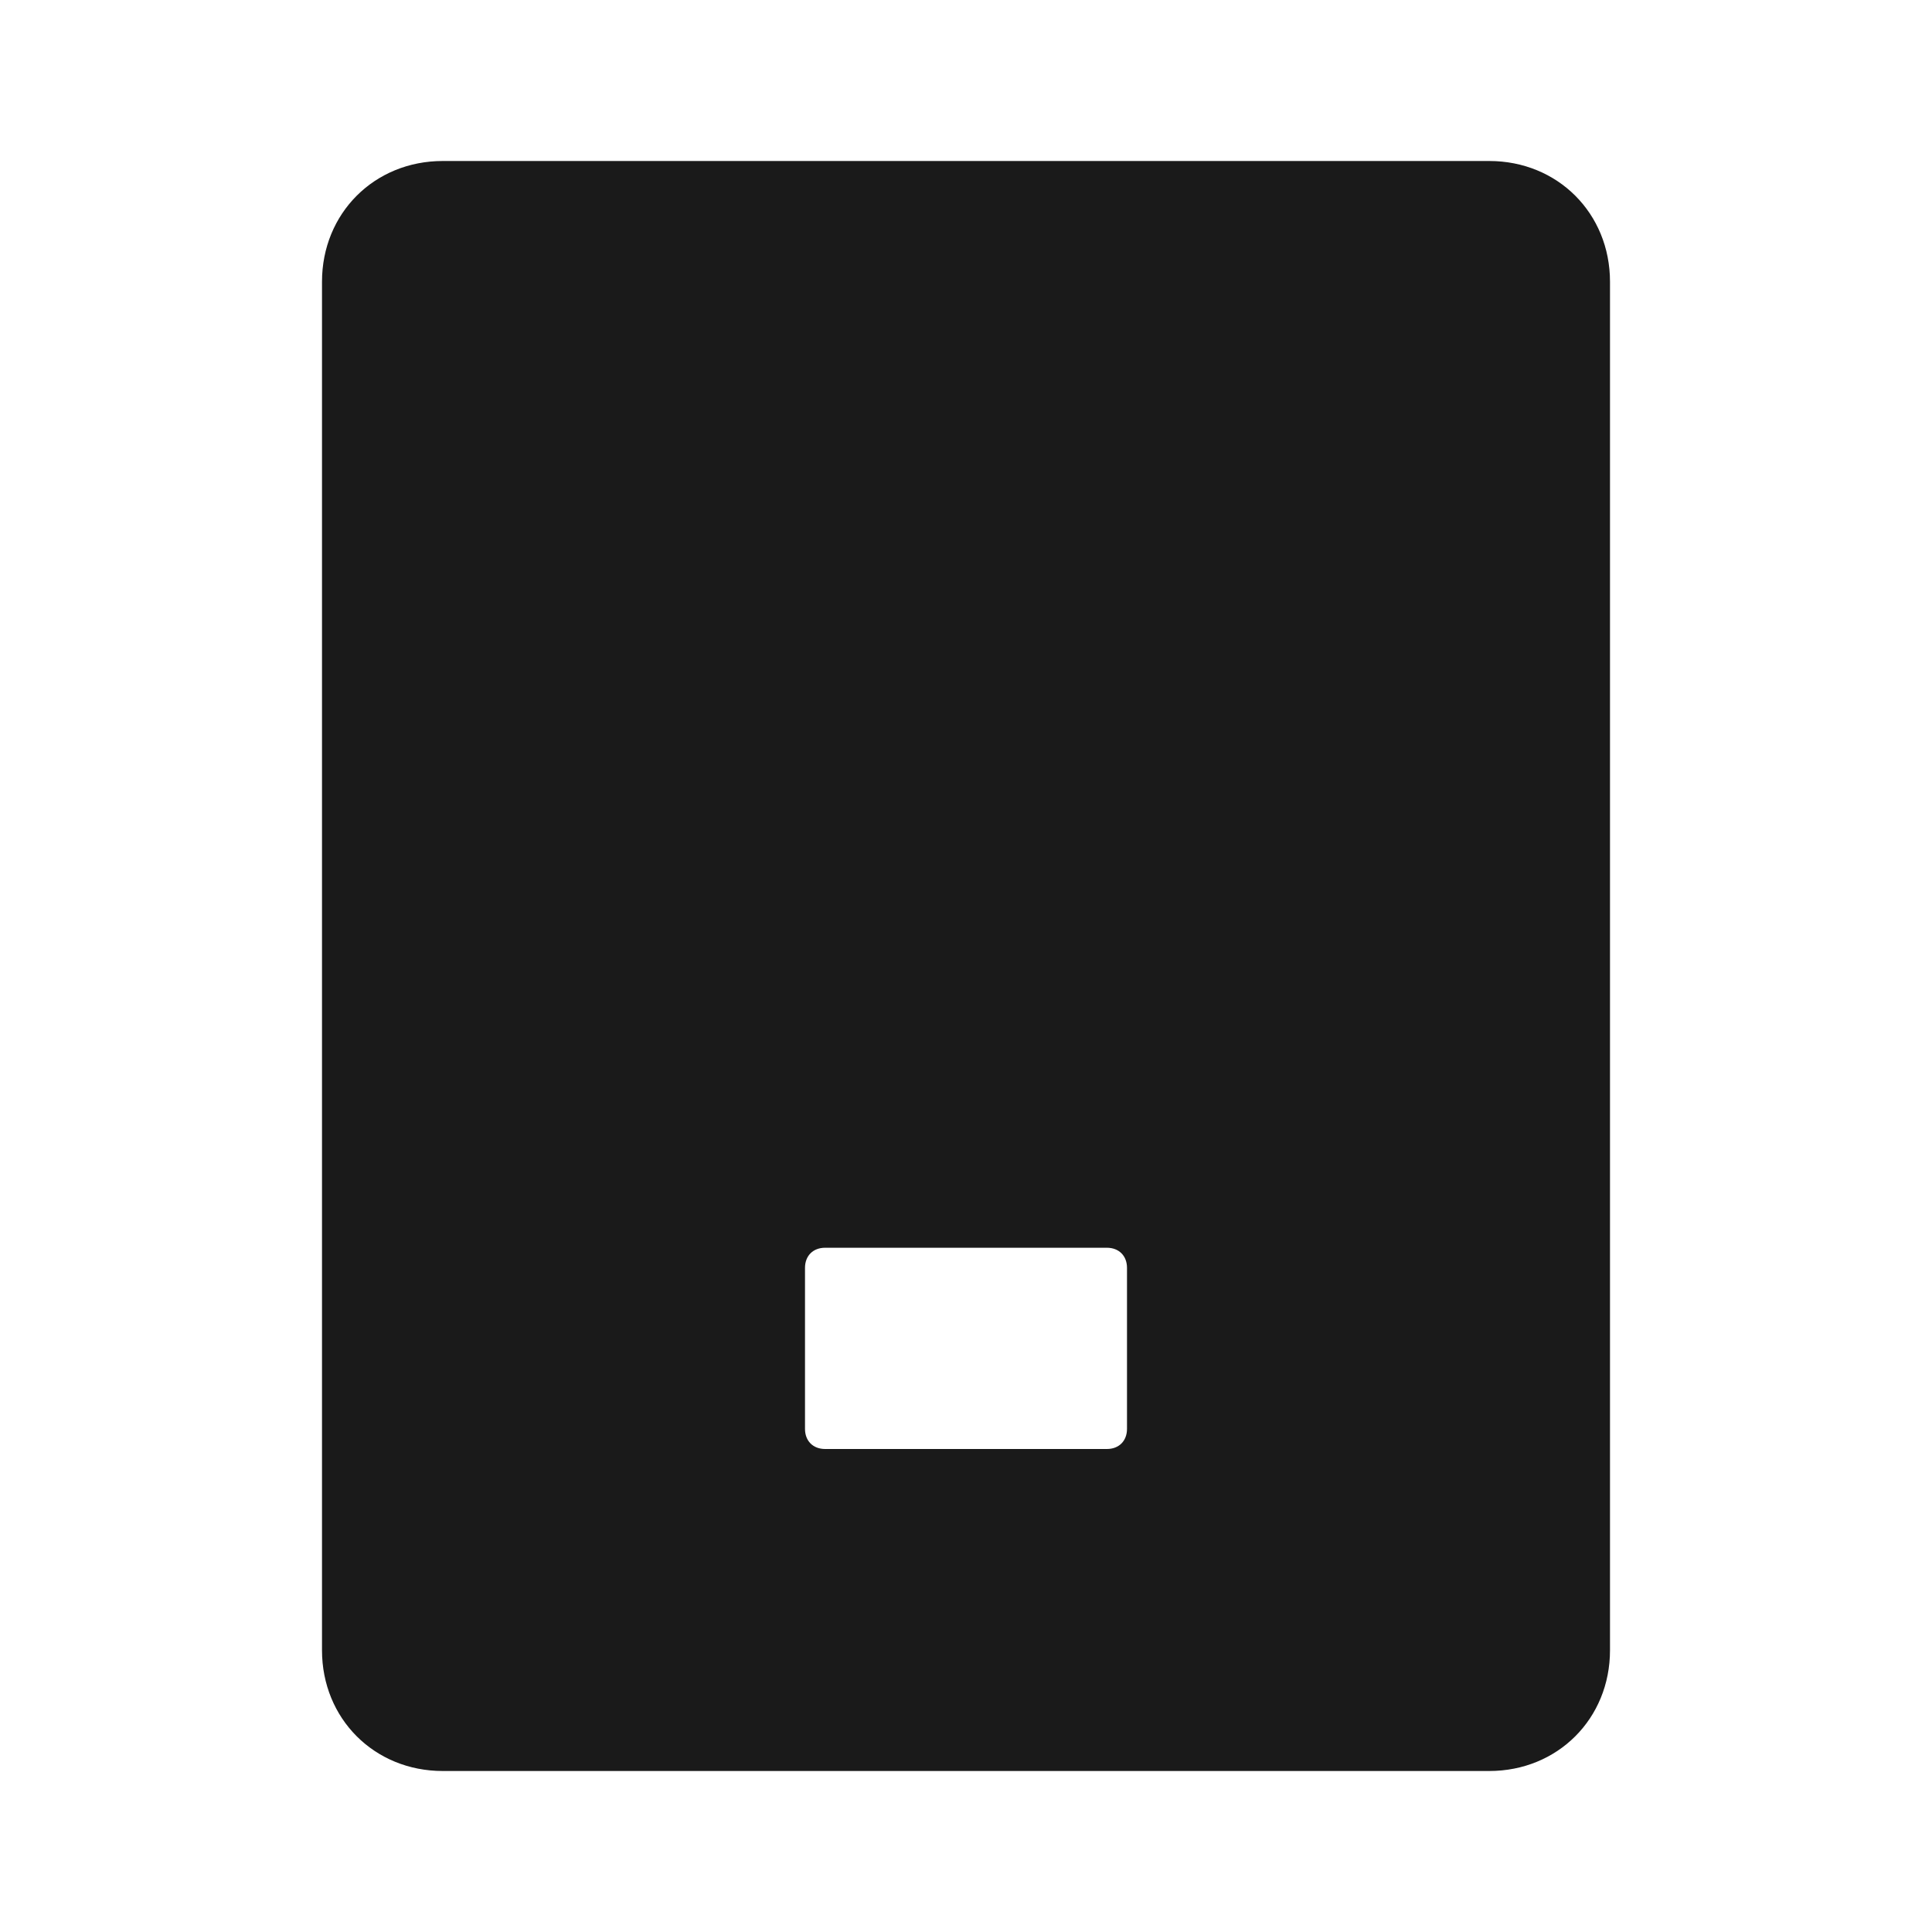
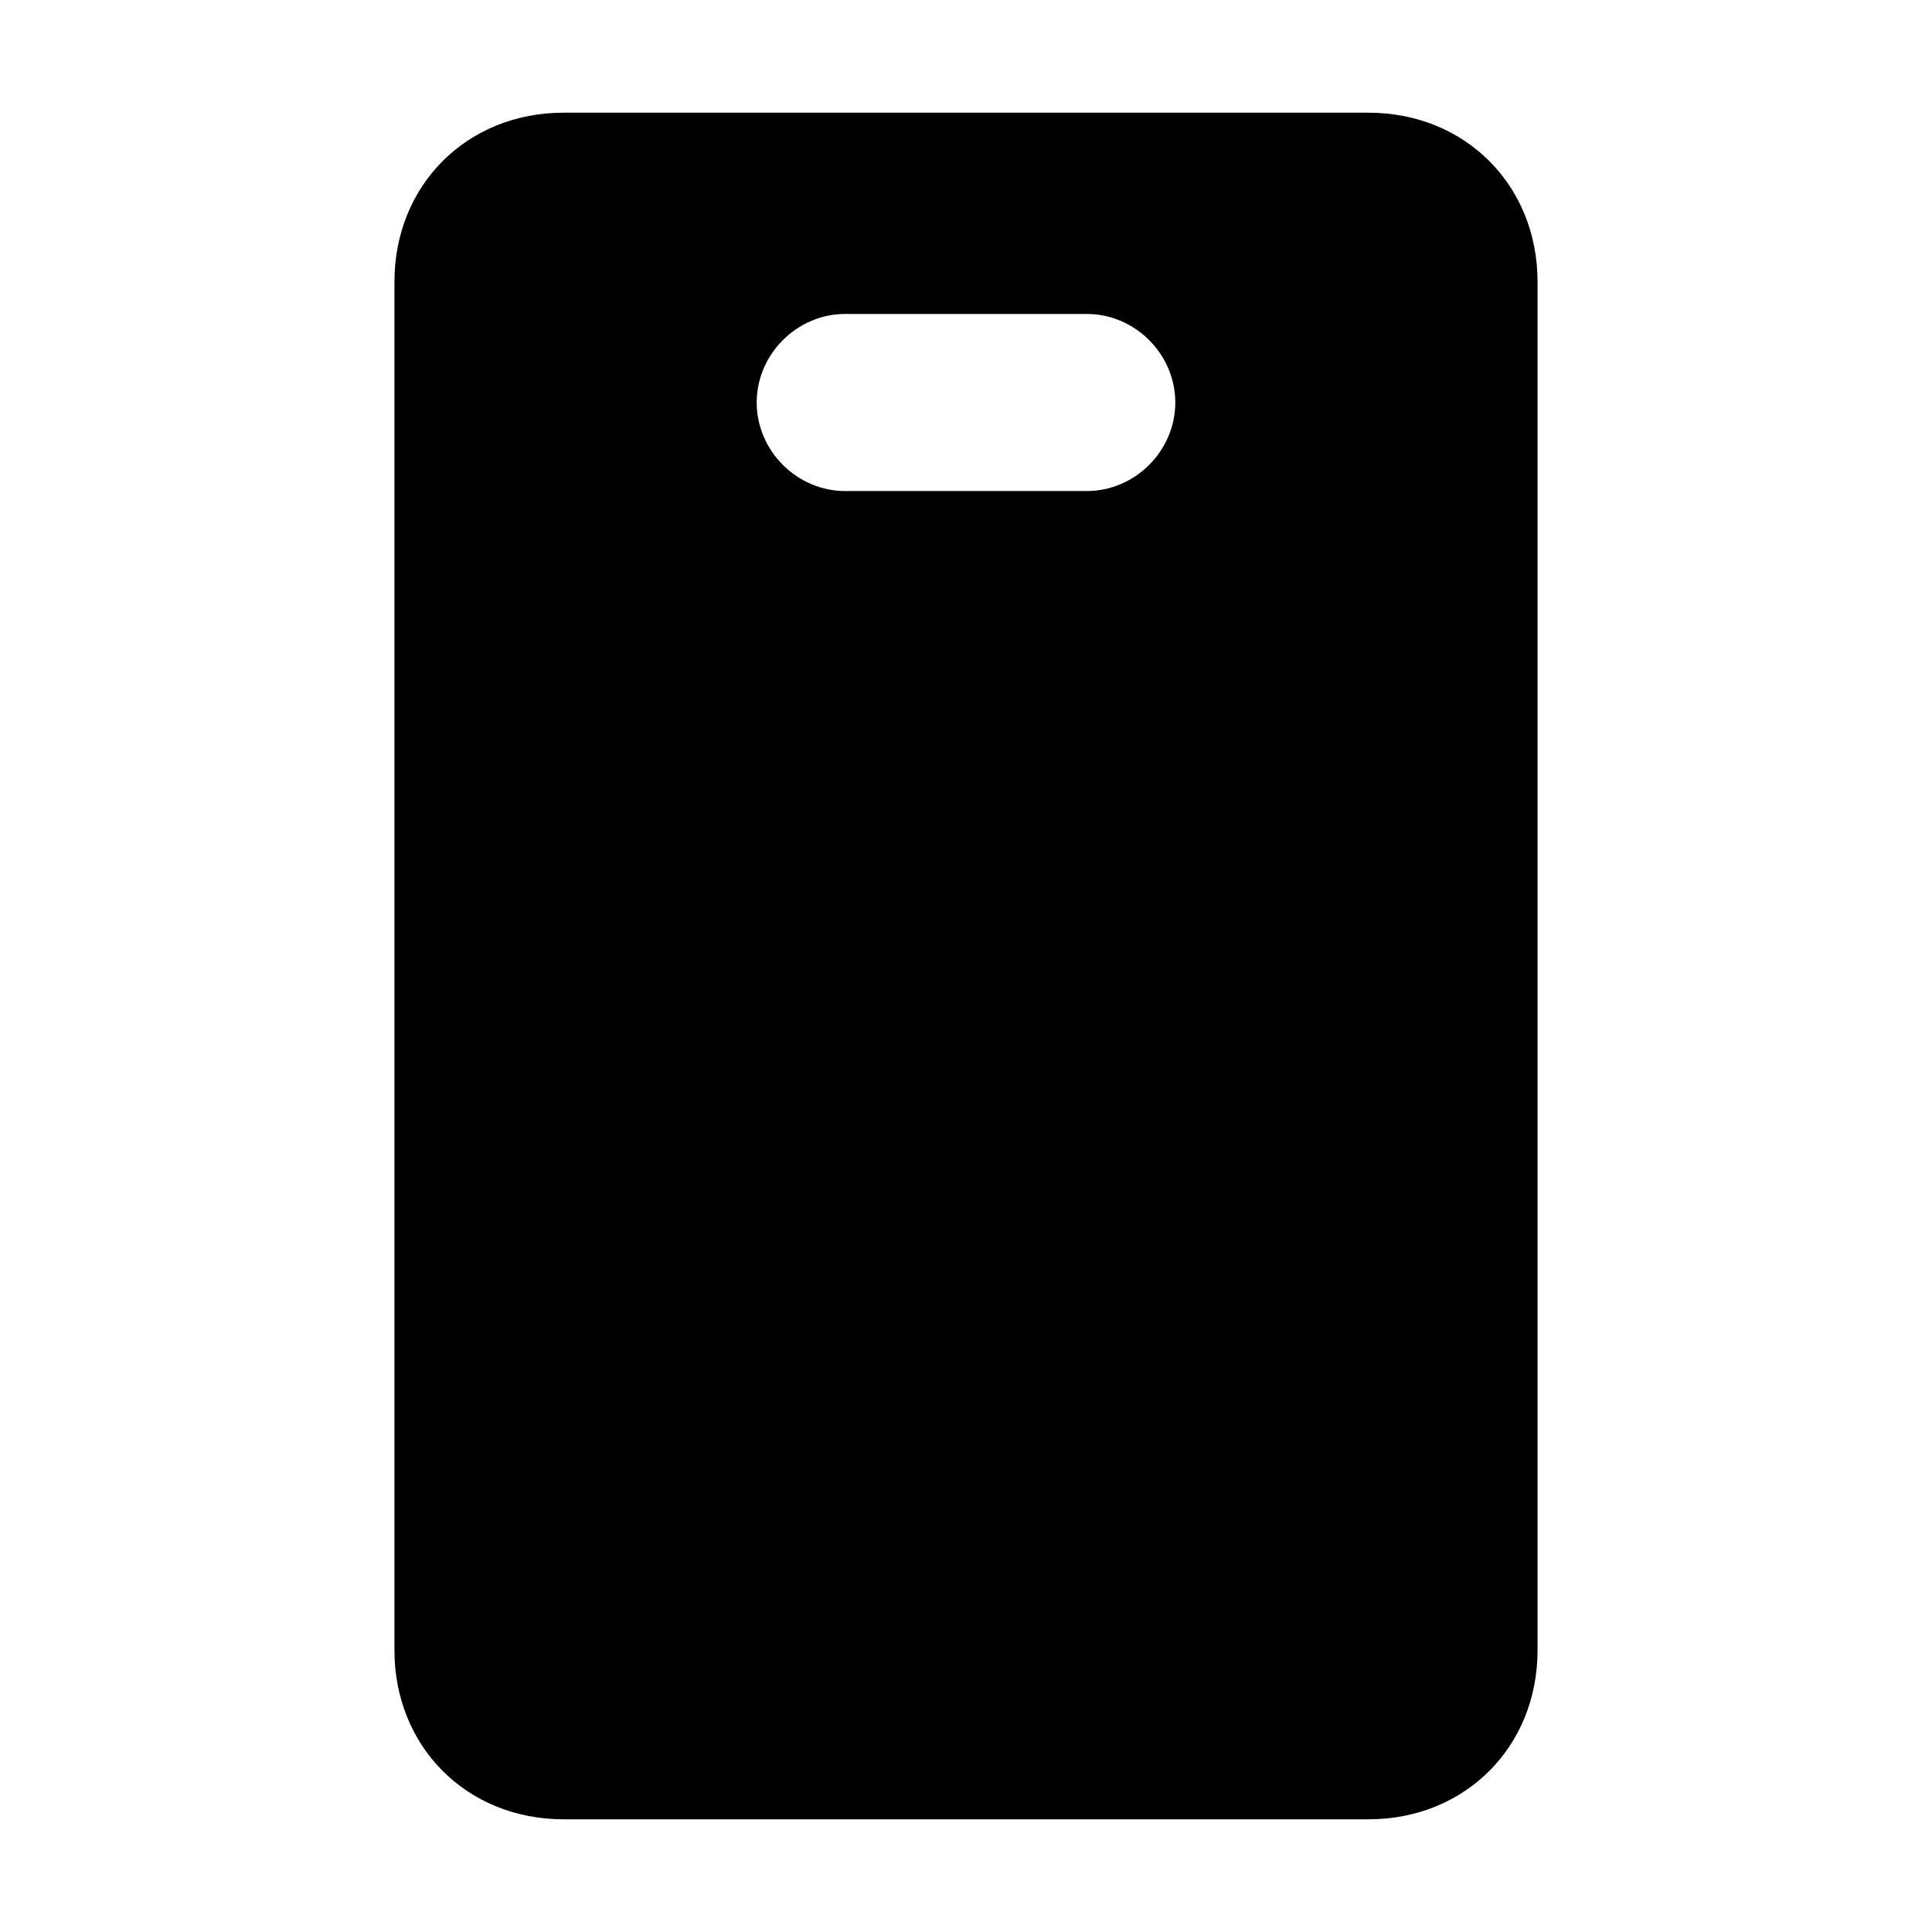
- <svg xmlns="http://www.w3.org/2000/svg" width="24" height="24" fill="none">
-   <path d="M18.5 2h-13C4.65 2 4 2.65 4 3.5v17c0 .85.65 1.5 1.5 1.5h13c.85 0 1.5-.65 1.5-1.5v-17c0-.85-.65-1.5-1.5-1.5ZM14 17.75c0 .15-.1.25-.25.25h-3.5c-.15 0-.25-.1-.25-.25v-2c0-.15.1-.25.25-.25h3.5c.15 0 .25.1.25.25v2Z" fill="#1A1A1A" />
+ <svg xmlns="http://www.w3.org/2000/svg" version="1.1" viewBox="0 0 24 24">
+   <path d="M7,22.6c-1.2,0-2.1-0.9-2.1-2.1v-17c0-1.2,0.9-2.1,2.1-2.1h10c1.2,0,2.1,0.9,2.1,2.1v17c0,1.2-0.9,2.1-2.1,2.1H7z M13.5,6.1 c0.6,0,1.1-0.5,1.1-1.1s-0.5-1.1-1.1-1.1h-3C9.9,3.9,9.4,4.4,9.4,5s0.5,1.1,1.1,1.1H13.5z" />
</svg>
